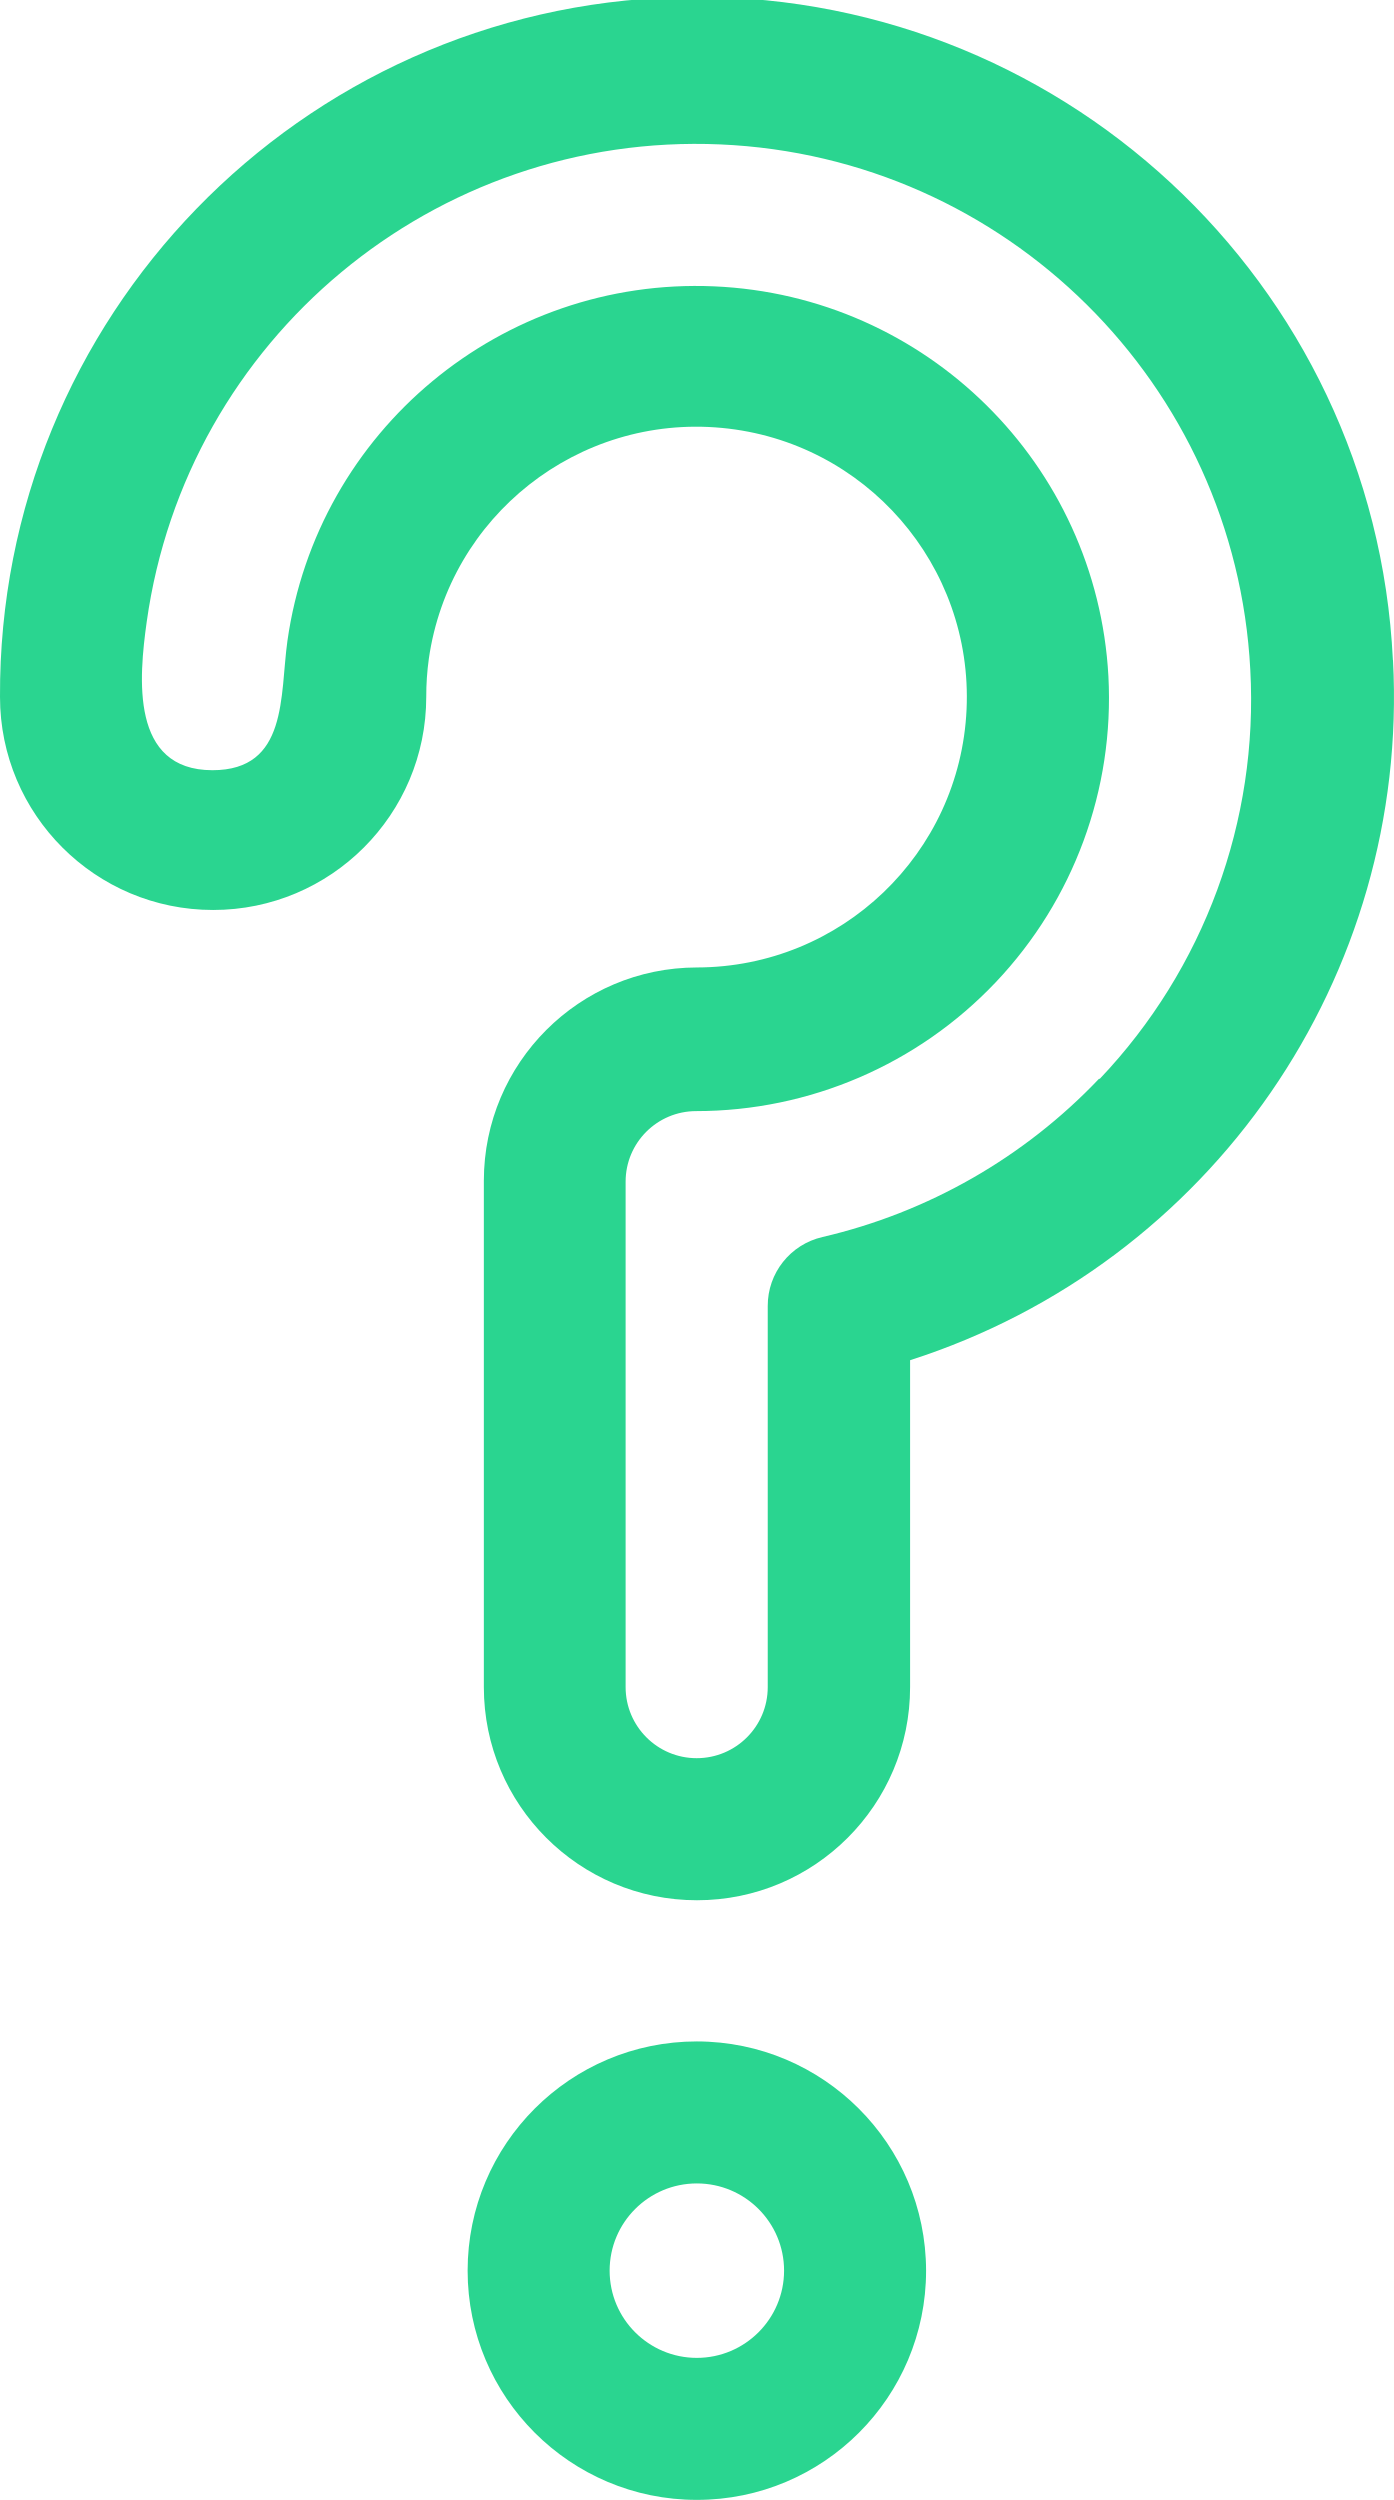
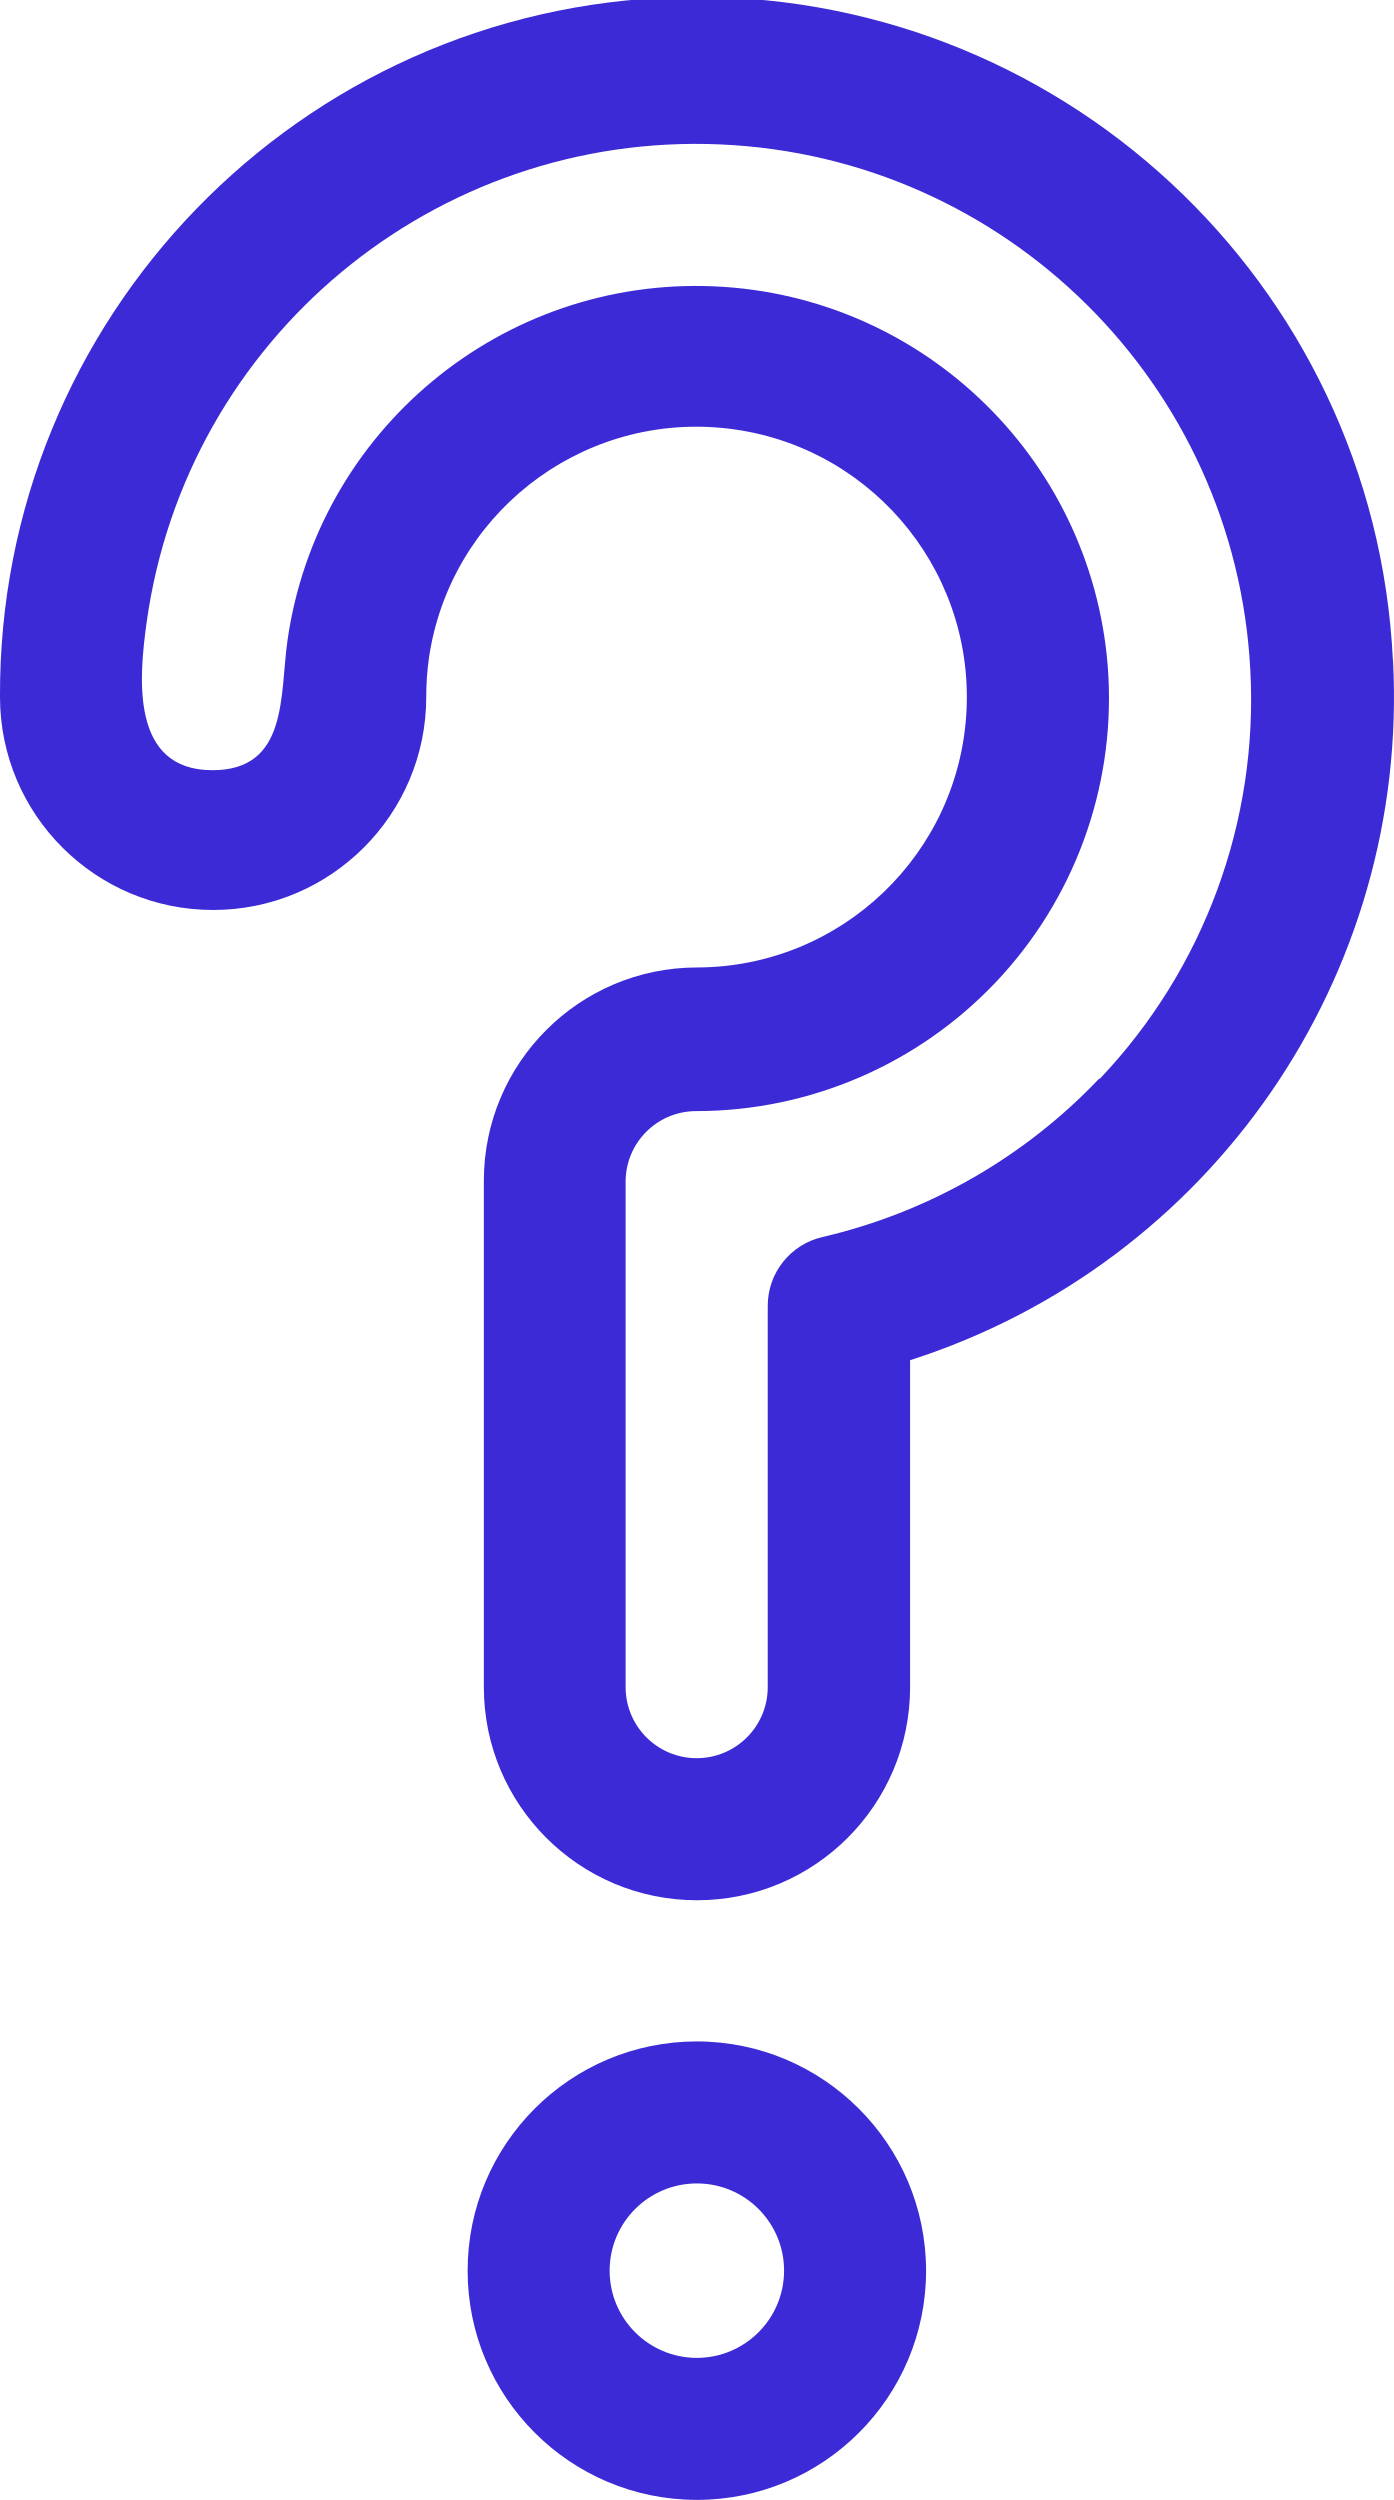
<svg xmlns="http://www.w3.org/2000/svg" width="11.857" height="21.267" viewBox="0 0 11.857 21.267">
  <g id="Punto_Interrogativo" data-name="Punto Interrogativo" transform="translate(-93.044 -34.648)">
-     <path id="Tracciato_29" data-name="Tracciato 29" d="M144.369,250.192h0a1.95,1.95,0,1,0,1.95,1.95A1.953,1.953,0,0,0,144.369,250.192Zm0,2.692a.742.742,0,1,1,.742-.742A.743.743,0,0,1,144.369,252.884Z" transform="translate(-45.397 -198.178)" fill="#2ad590" />
-     <path id="Tracciato_30" data-name="Tracciato 30" d="M104.893,40.263a5.928,5.928,0,0,0-11.849.313,1.813,1.813,0,1,0,3.626,0,2.333,2.333,0,0,1,.022-.324,2.3,2.3,0,1,1,2.281,2.626,1.815,1.815,0,0,0-1.813,1.813V49a1.813,1.813,0,1,0,3.626,0V46.219a5.926,5.926,0,0,0,4.108-5.955Zm-2.5,3.562a4.721,4.721,0,0,1-2.352,1.346.6.6,0,0,0-.466.588V49a.6.6,0,0,1-1.209,0v-4.3a.6.6,0,0,1,.6-.6,3.513,3.513,0,0,0,3.507-3.7,3.512,3.512,0,0,0-6.984-.3c-.065.465.007,1.1-.638,1.1-.7,0-.625-.788-.559-1.262a4.72,4.72,0,0,1,9.388.407A4.682,4.682,0,0,1,102.4,43.825Z" transform="translate(0 0)" fill="#2ad590" />
+     <path id="Tracciato_29" data-name="Tracciato 29" d="M144.369,250.192h0a1.95,1.95,0,1,0,1.95,1.95A1.953,1.953,0,0,0,144.369,250.192Zm0,2.692a.742.742,0,1,1,.742-.742A.743.743,0,0,1,144.369,252.884Z" transform="translate(-45.397 -198.178)" fill="#3B2AD5" />
+     <path id="Tracciato_30" data-name="Tracciato 30" d="M104.893,40.263a5.928,5.928,0,0,0-11.849.313,1.813,1.813,0,1,0,3.626,0,2.333,2.333,0,0,1,.022-.324,2.3,2.3,0,1,1,2.281,2.626,1.815,1.815,0,0,0-1.813,1.813V49a1.813,1.813,0,1,0,3.626,0V46.219a5.926,5.926,0,0,0,4.108-5.955Zm-2.5,3.562a4.721,4.721,0,0,1-2.352,1.346.6.6,0,0,0-.466.588V49a.6.6,0,0,1-1.209,0v-4.3a.6.6,0,0,1,.6-.6,3.513,3.513,0,0,0,3.507-3.7,3.512,3.512,0,0,0-6.984-.3c-.065.465.007,1.1-.638,1.1-.7,0-.625-.788-.559-1.262a4.72,4.72,0,0,1,9.388.407A4.682,4.682,0,0,1,102.4,43.825Z" transform="translate(0 0)" fill="#3B2AD5" />
  </g>
</svg>
